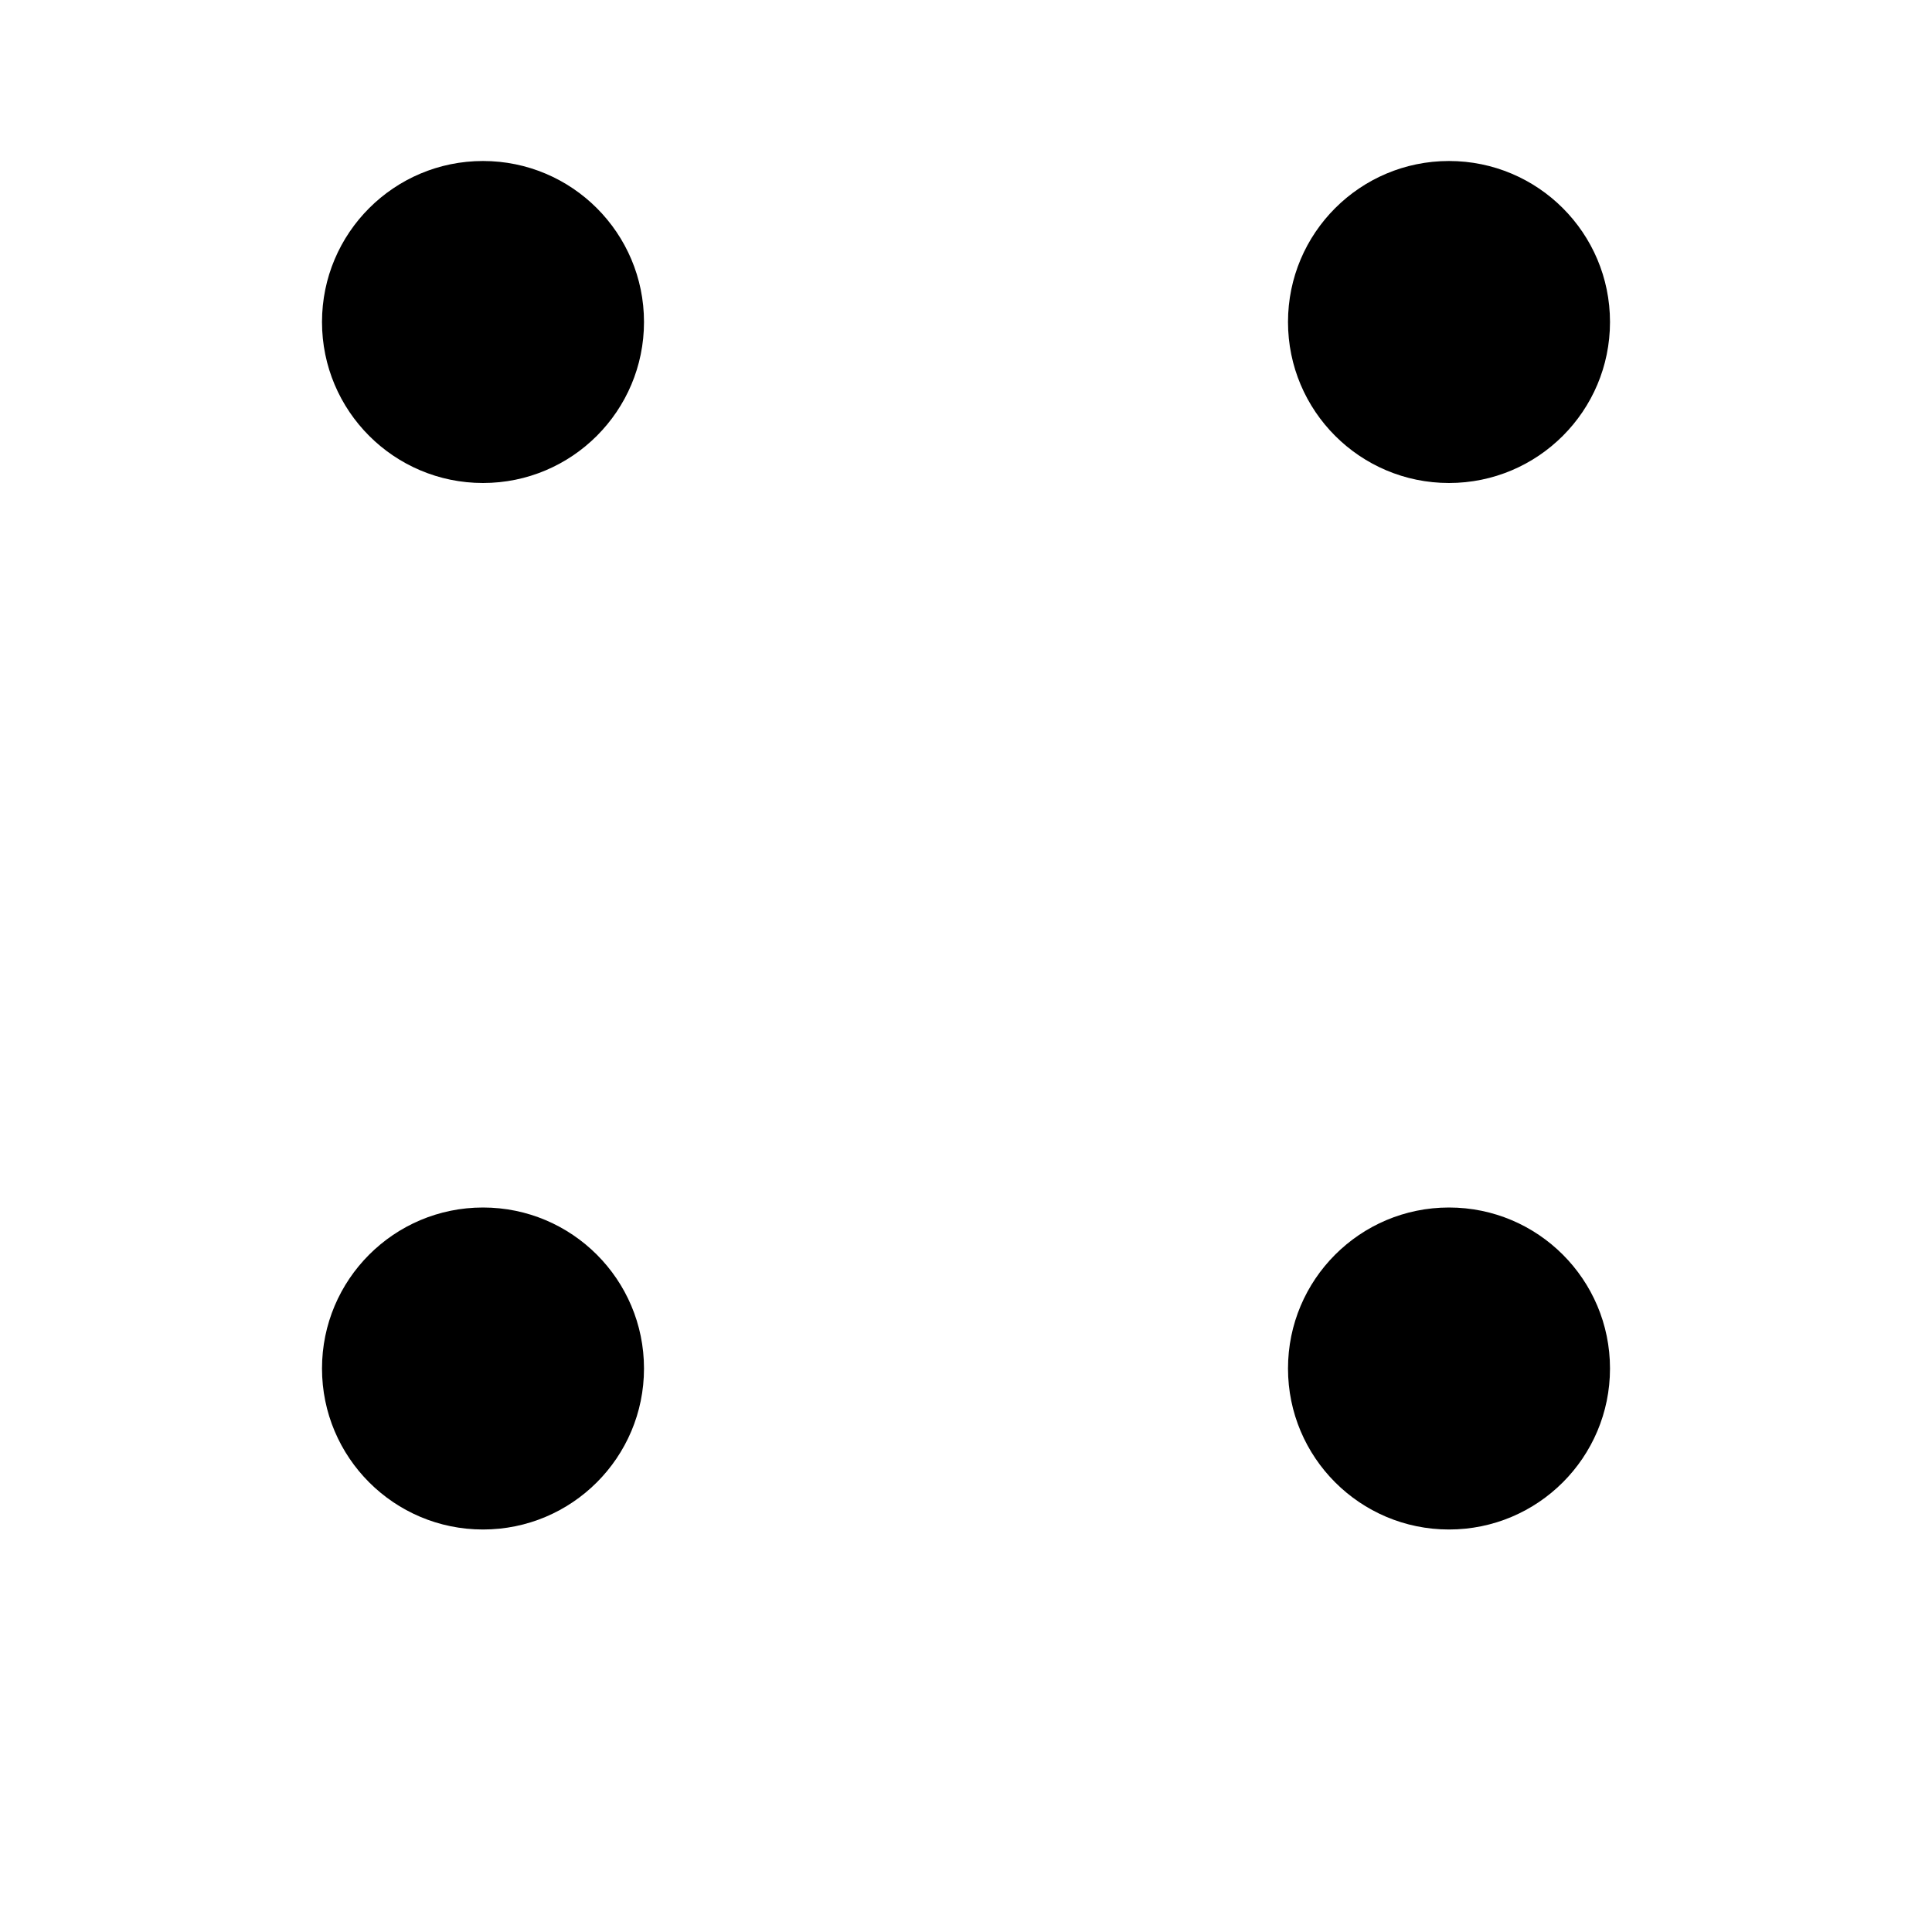
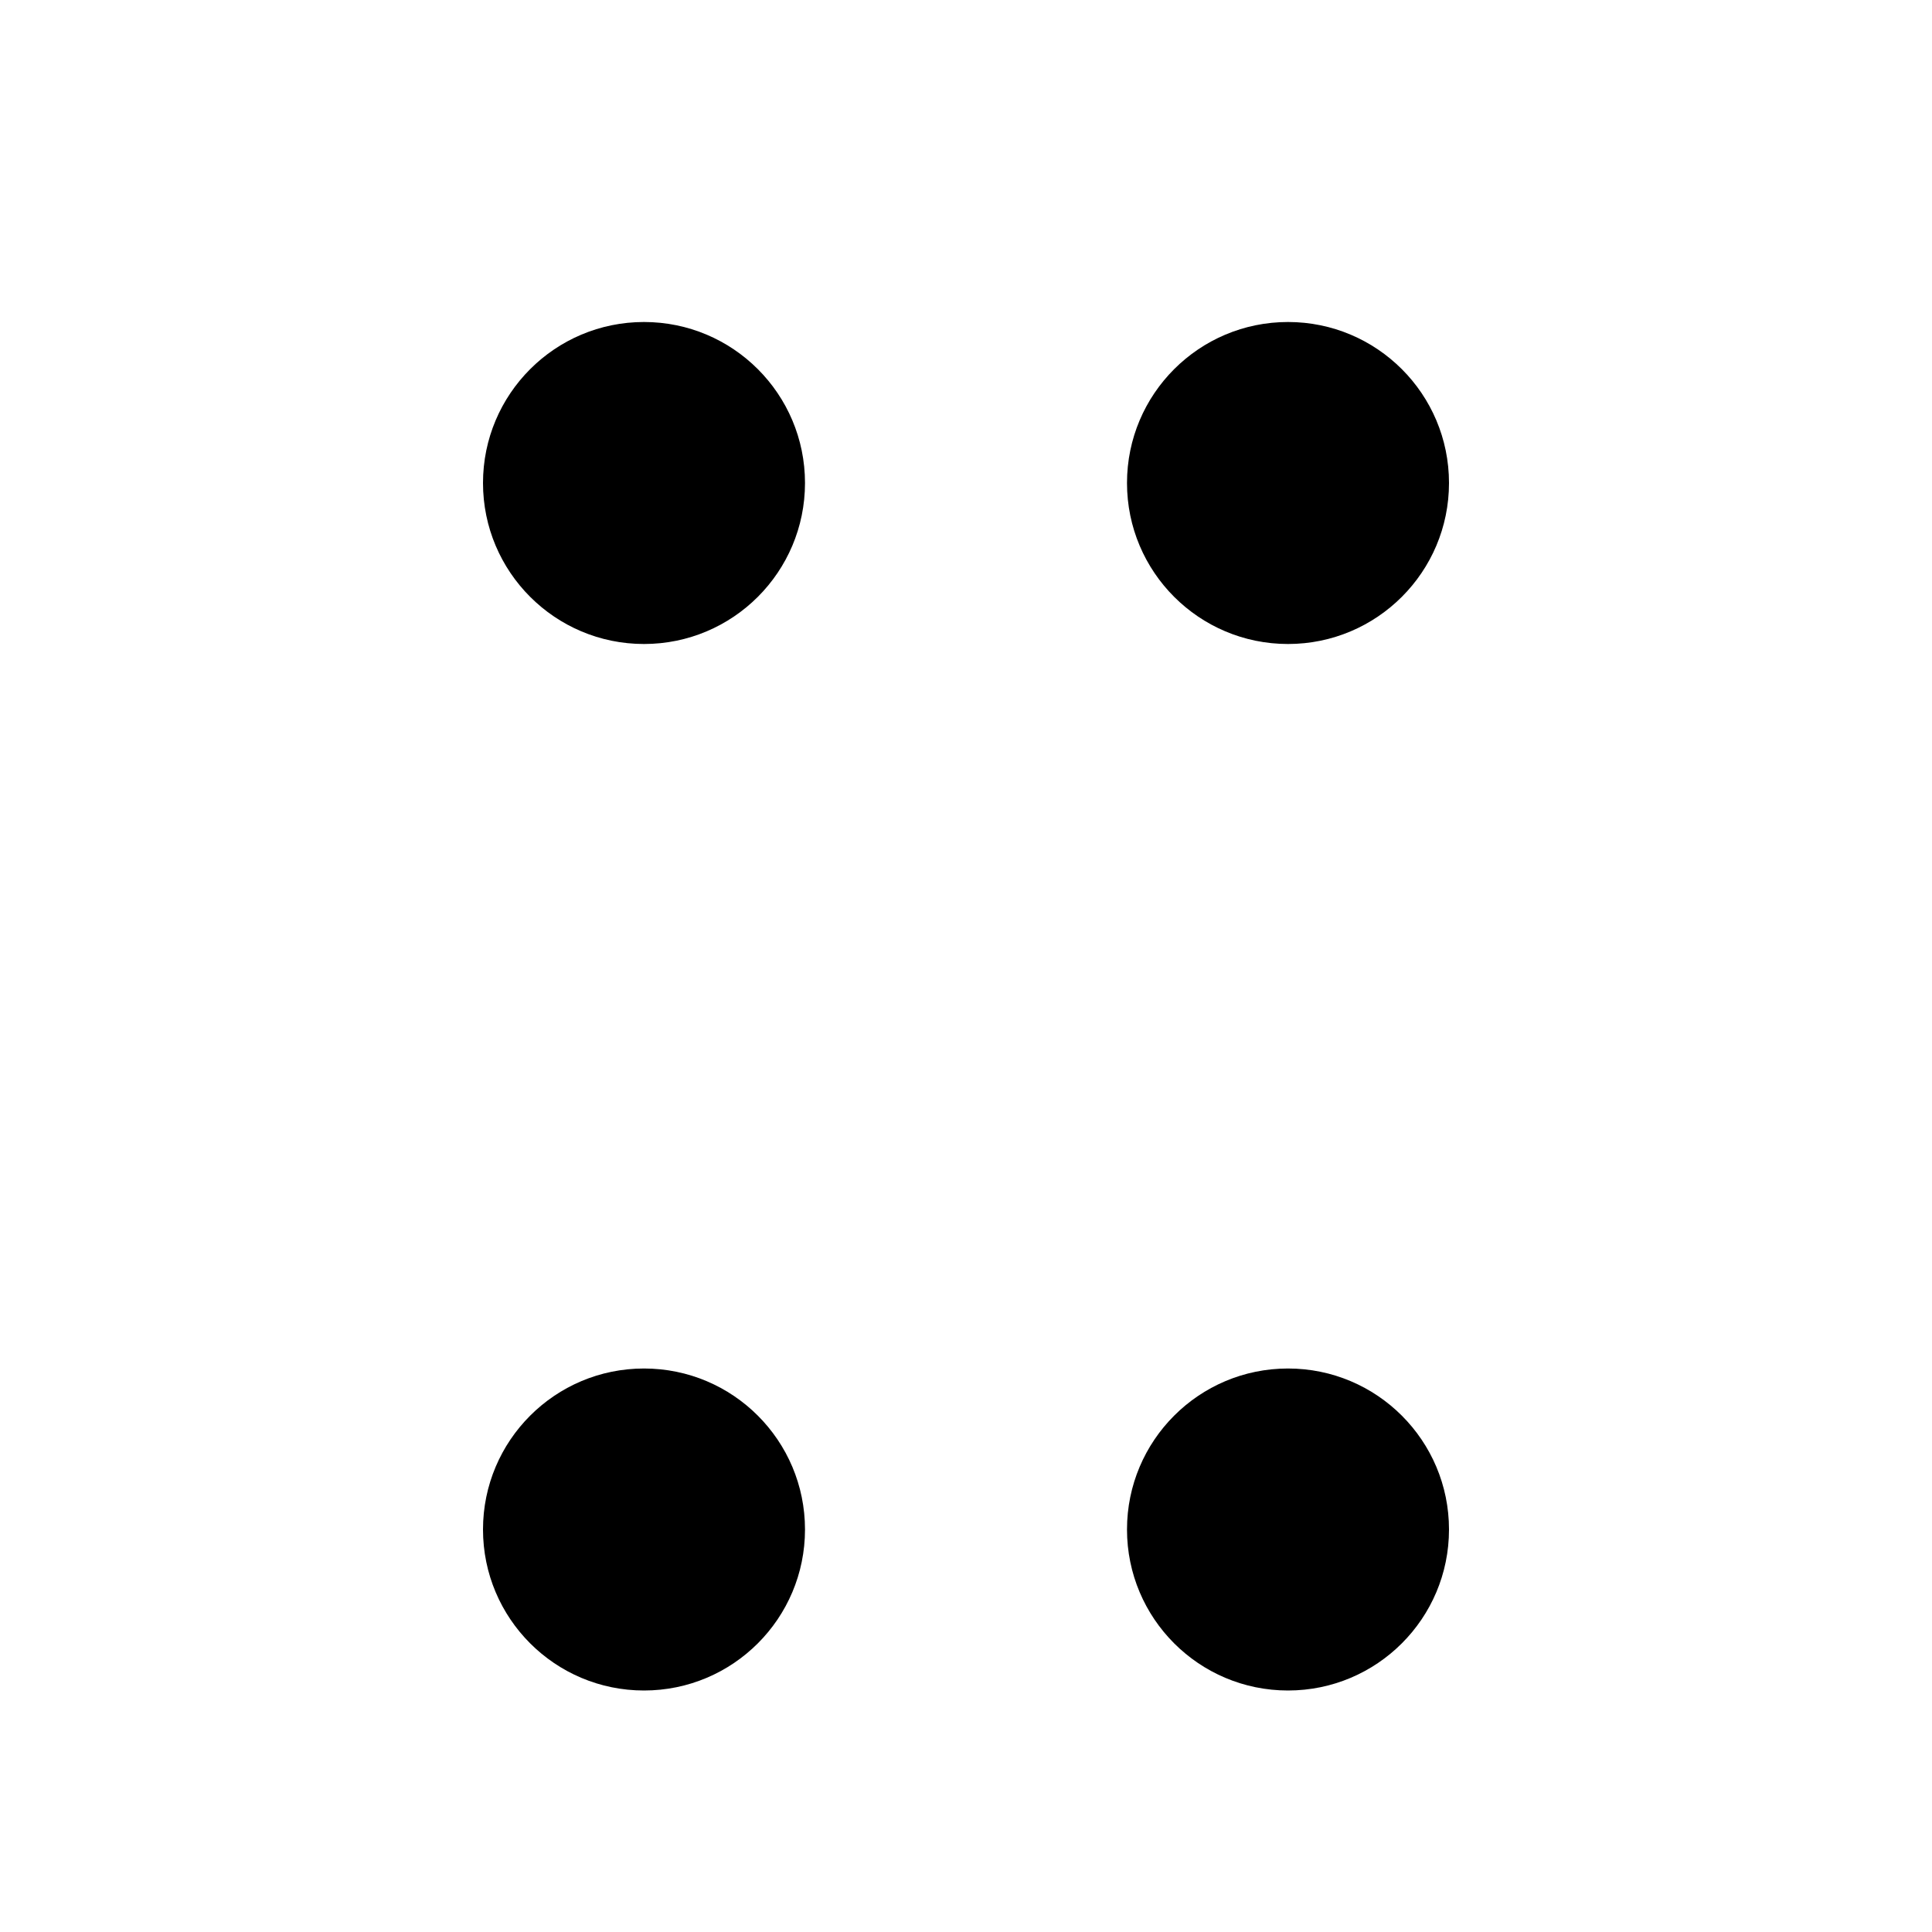
<svg xmlns="http://www.w3.org/2000/svg" viewBox="0 0 24 24">
-   <circle cx="6" cy="4" r="2" />
-   <circle cx="6" cy="17" r="2" />
-   <circle cx="18" cy="4" r="2" />
-   <circle cx="18" cy="17" r="2" />
+   <circle cx="8" cy="6" r="2" />
+   <circle cx="8" cy="19" r="2" />
+   <circle cx="16" cy="6" r="2" />
+   <circle cx="16" cy="19" r="2" />
</svg>
